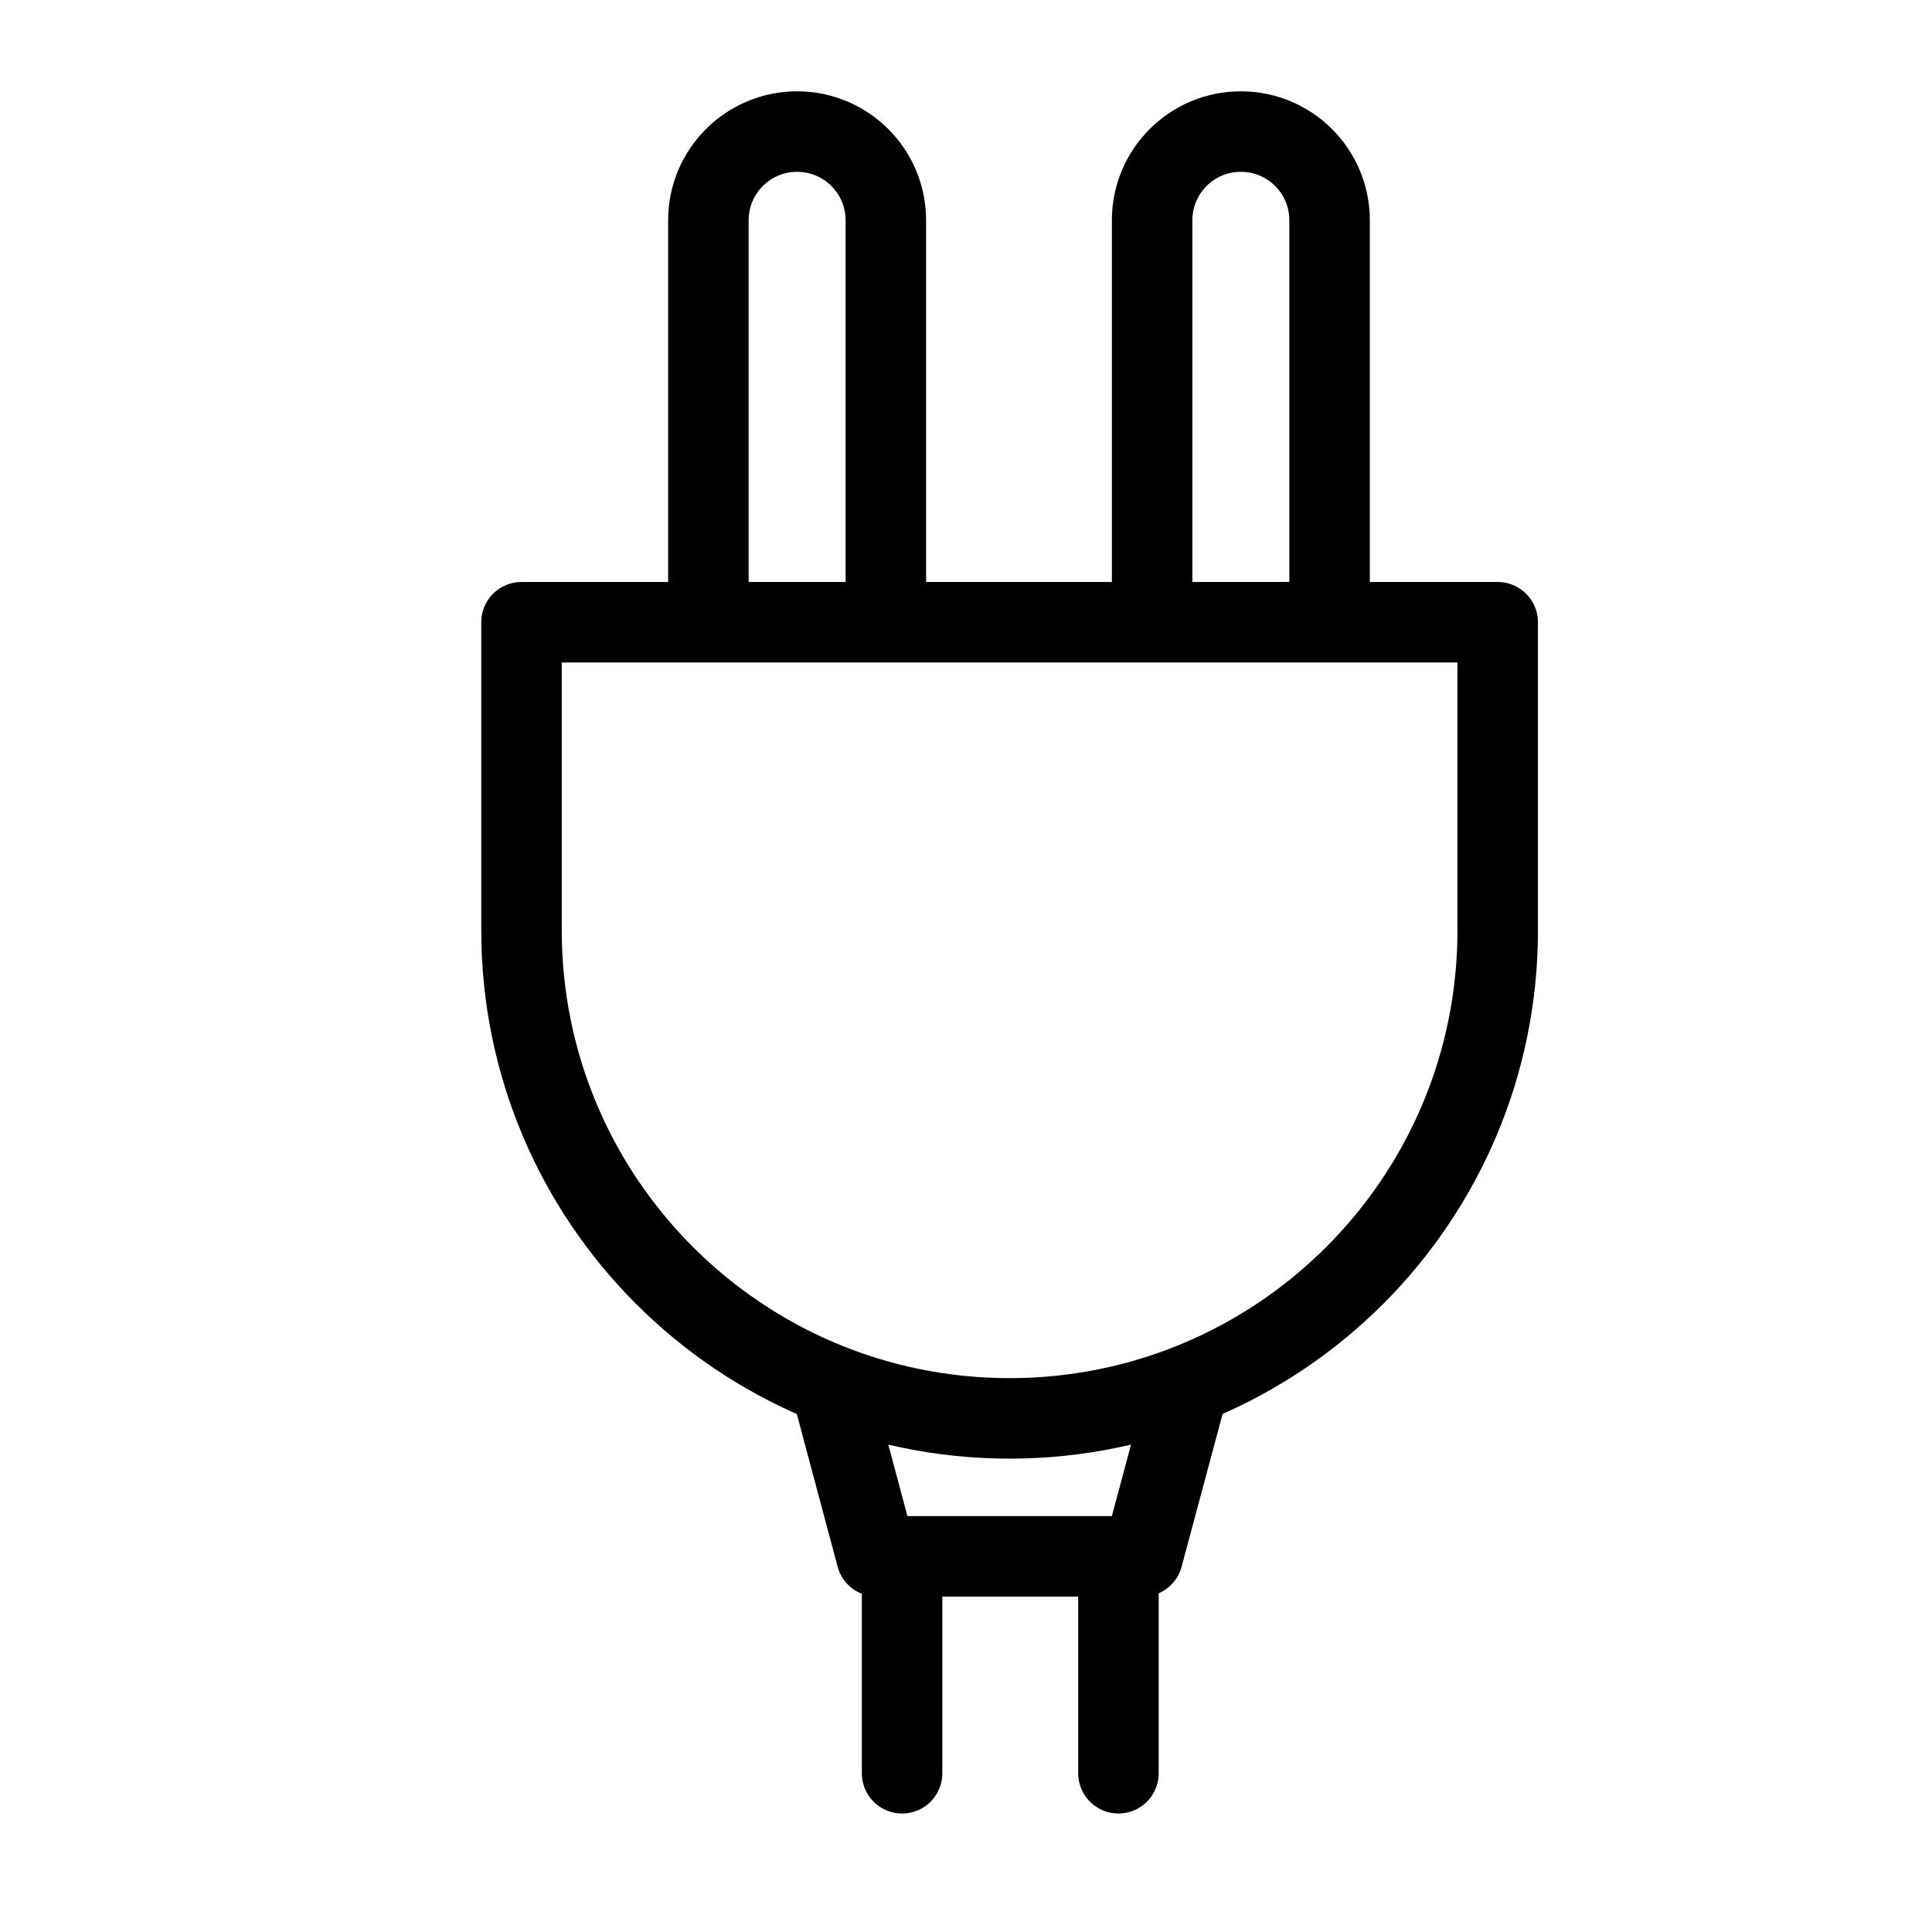
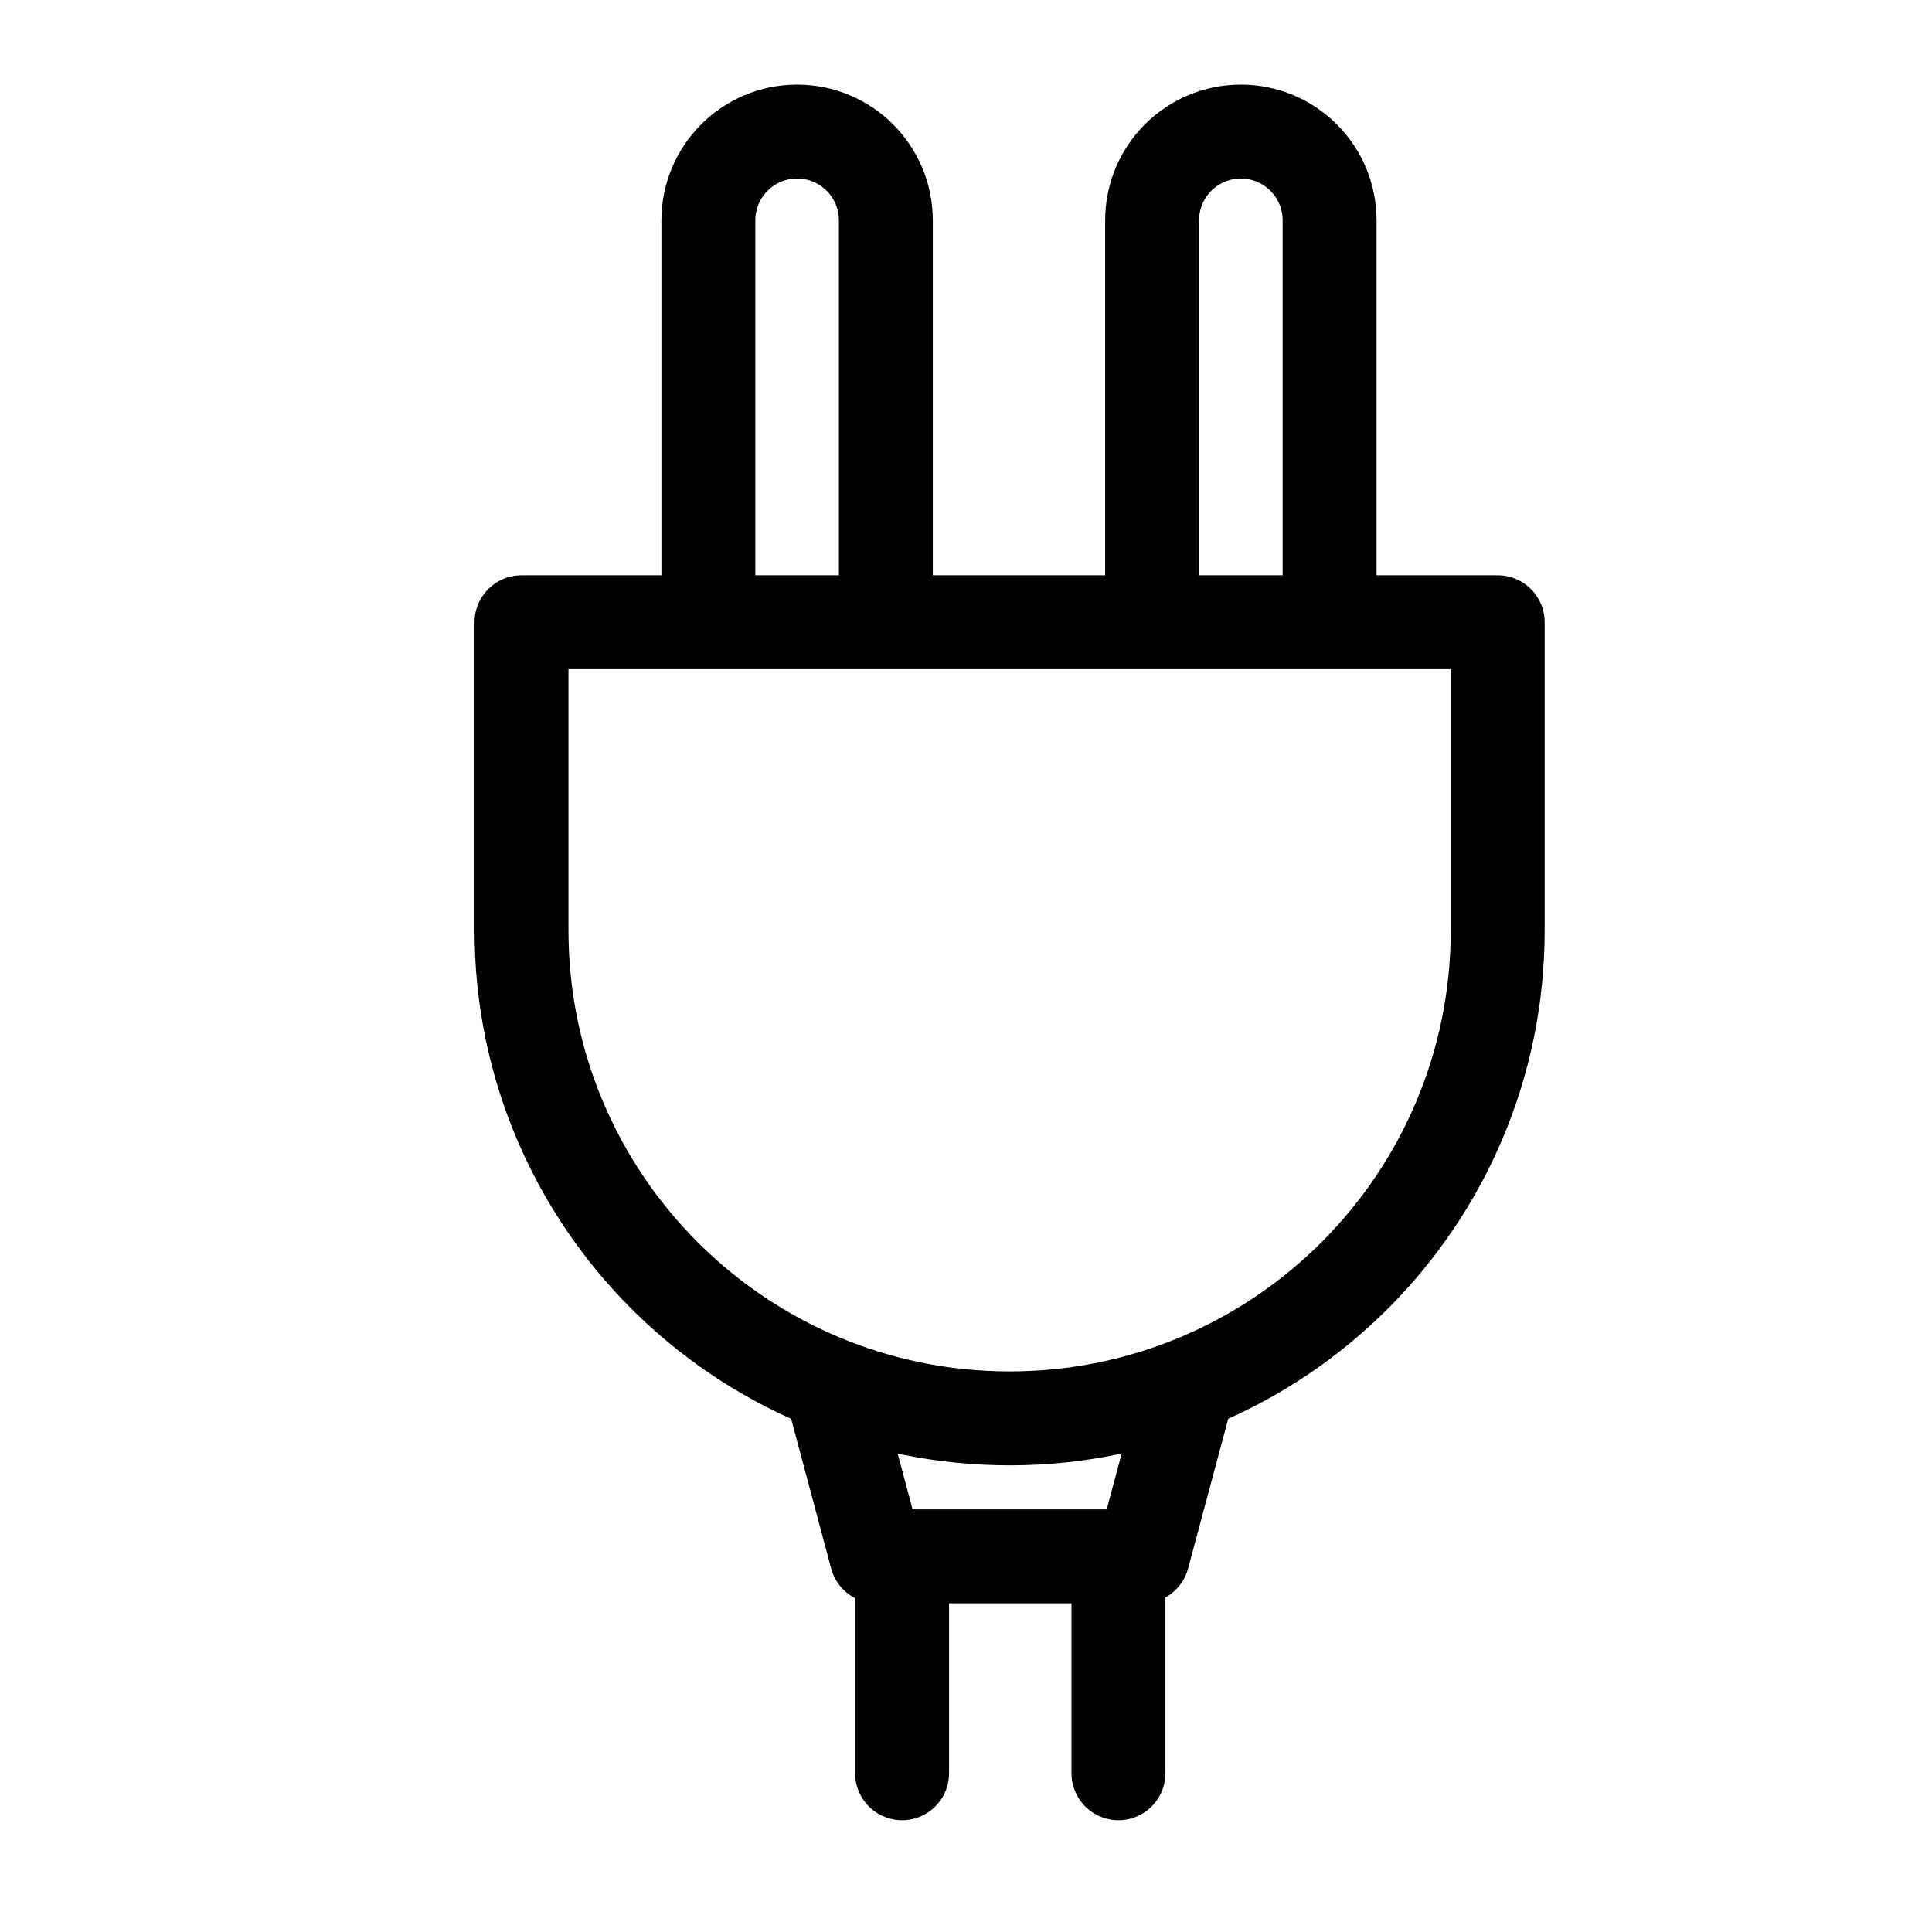
- <svg xmlns="http://www.w3.org/2000/svg" stroke-width="1.5" viewBox="0 0 72 72" fill="currentColor">
-   <g fill="none" stroke="currentColor" stroke-linecap="round" stroke-width="3">
+ <svg xmlns="http://www.w3.org/2000/svg" stroke-width="1.75" viewBox="0 0 72 72" fill="currentColor">
+   <g fill="none" stroke="currentColor" stroke-linecap="round" stroke-width="3.5">
    <path stroke-miterlimit="10" d="M33.013 23.093V8.21a3.307 3.307 0 0 0-6.614 0v14.882M49.55 23.093V8.21a3.307 3.307 0 0 0-6.614 0v14.882" />
    <path stroke-linejoin="round" d="M19.435 23.189v11.48c0 10.046 8.144 18.19 18.19 18.19s18.19-8.144 18.19-18.19v-11.48z" />
    <path stroke-linejoin="round" d="M31.011 51.81 32.665 58h9.921l1.654-6.166M33.618 66.084V58h8.063v8.084" />
  </g>
</svg>
